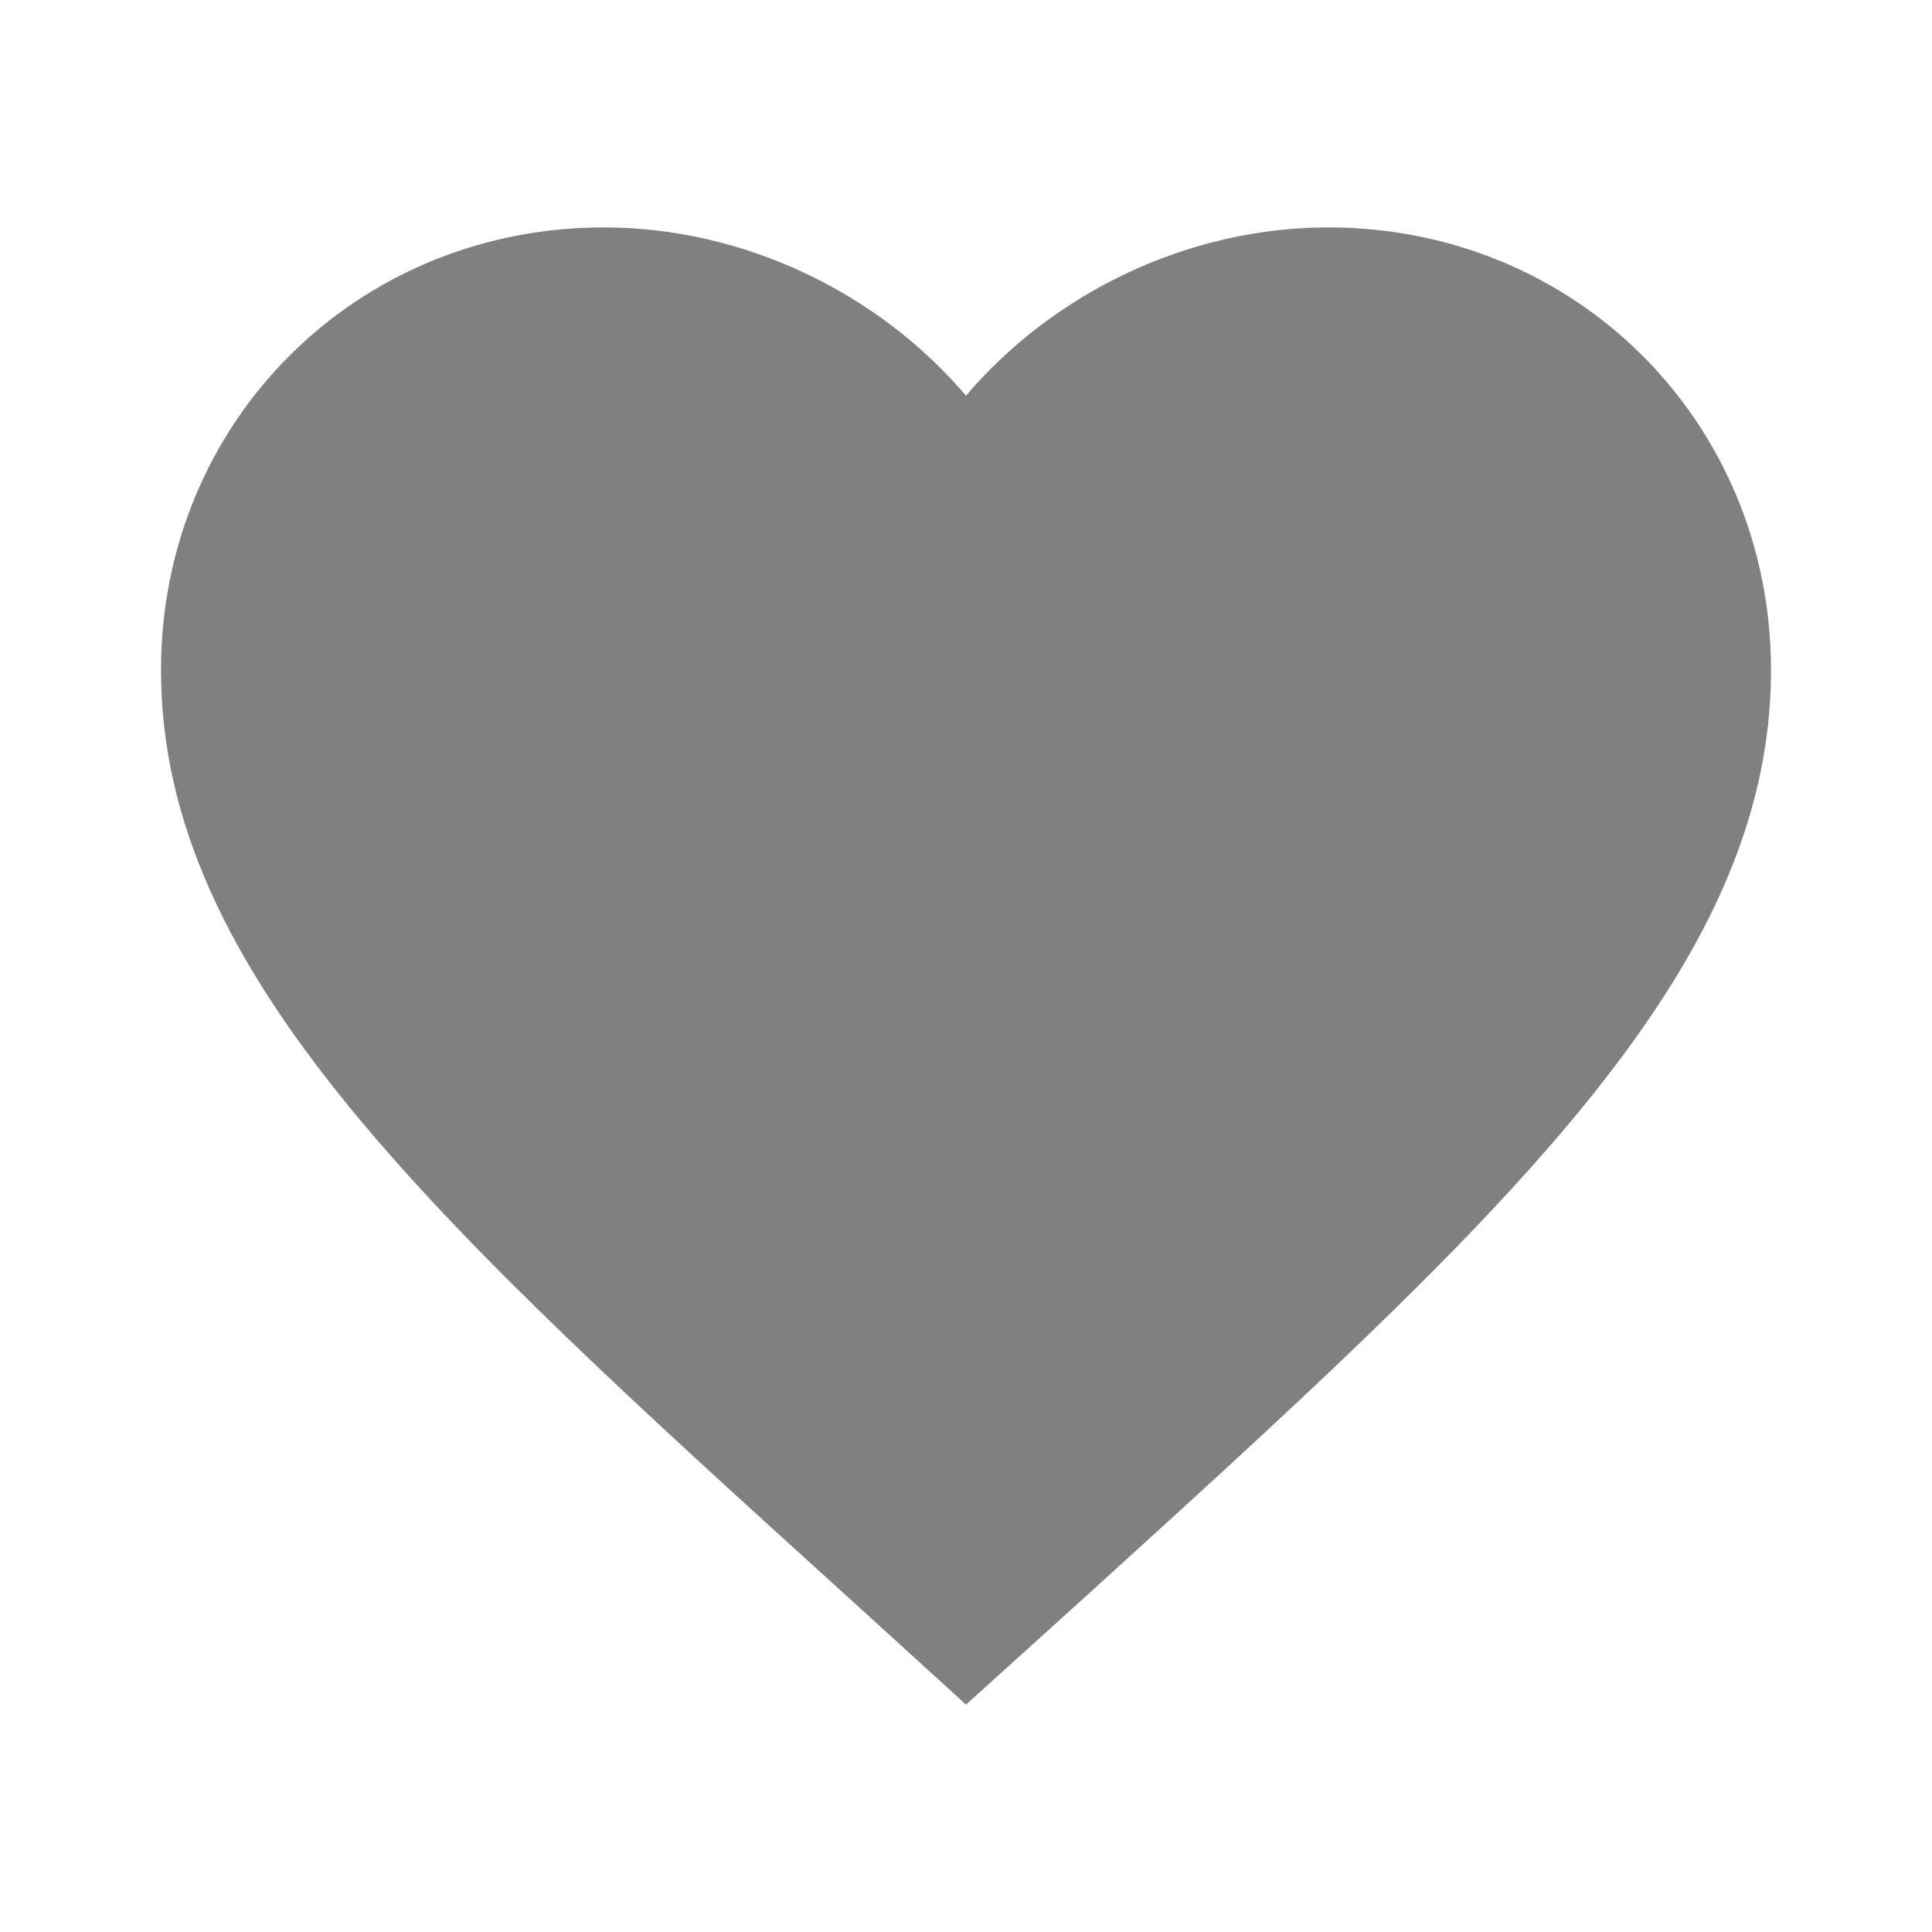
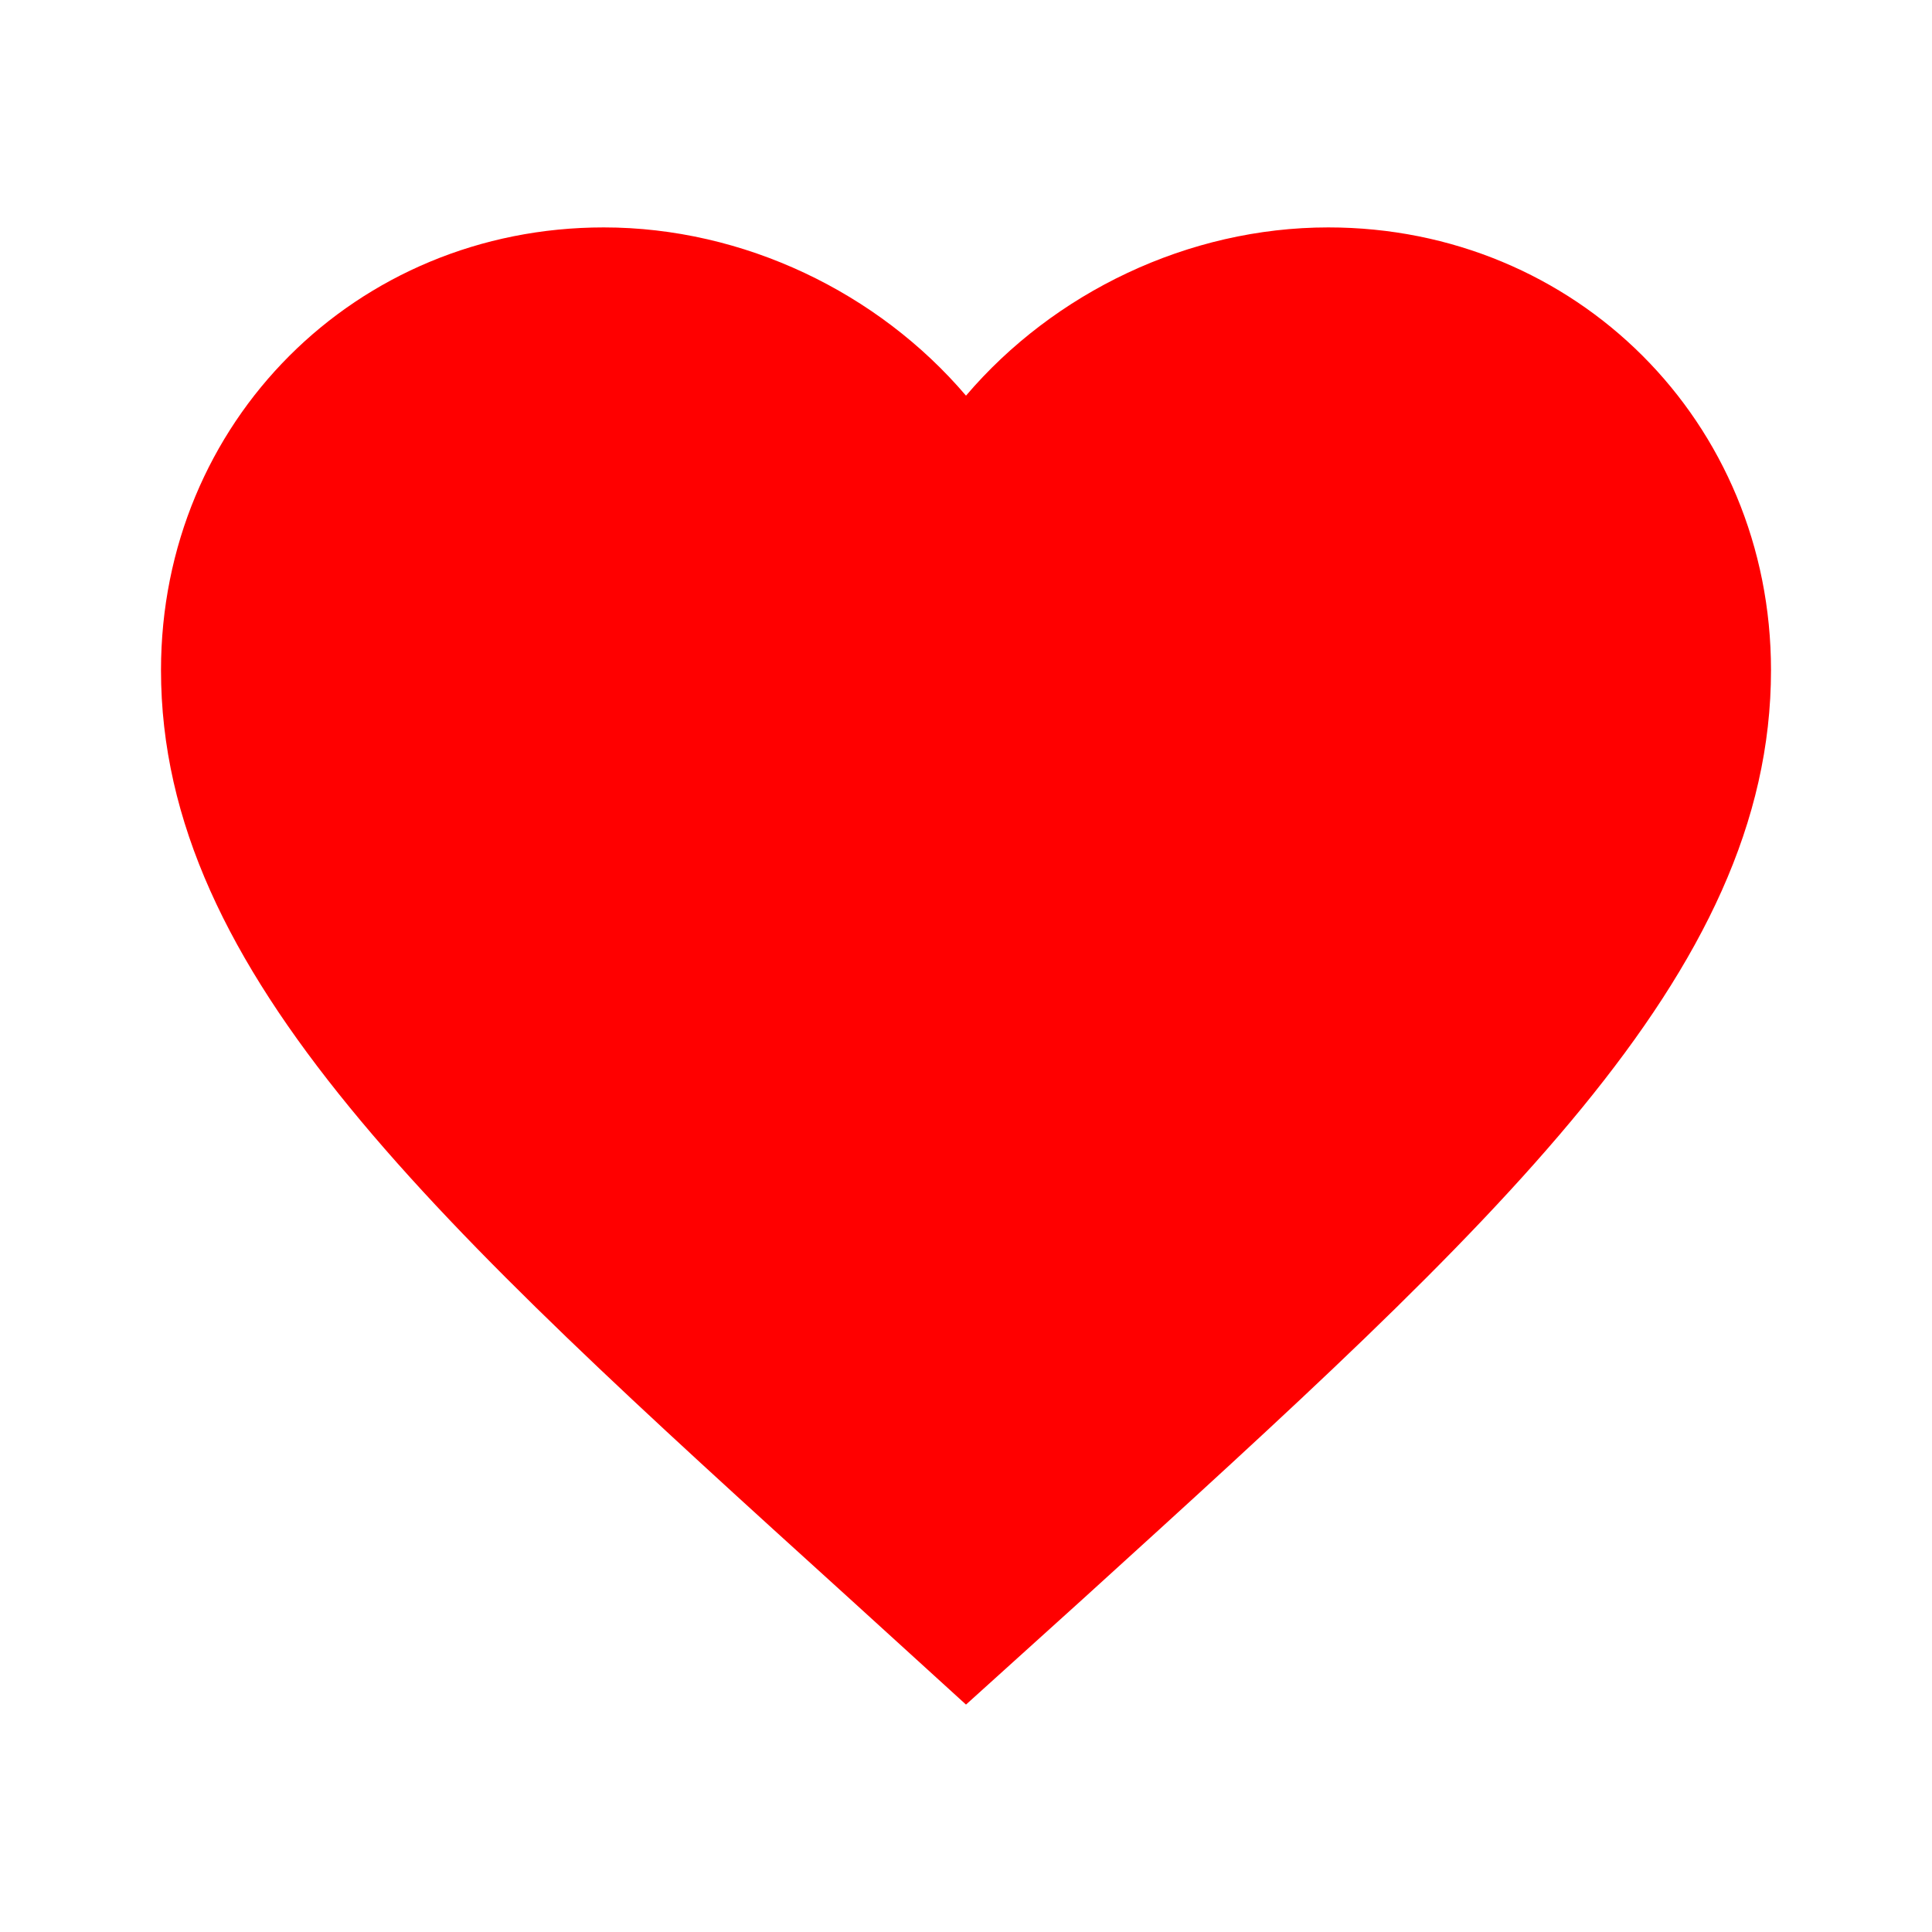
<svg xmlns="http://www.w3.org/2000/svg" width="24" height="24" viewBox="0 0 24 24" fill="none">
-   <path d="M12 21.175L10.55 19.855C5.4 15.185 2 12.105 2 8.325C2 5.245 4.42 2.825 7.5 2.825C9.24 2.825 10.91 3.635 12 4.915C13.09 3.635 14.76 2.825 16.5 2.825C19.58 2.825 22 5.245 22 8.325C22 12.105 18.6 15.185 13.45 19.865L12 21.175Z" fill="grey" />
+   <path d="M12 21.175L10.55 19.855C5.4 15.185 2 12.105 2 8.325C2 5.245 4.42 2.825 7.5 2.825C9.24 2.825 10.91 3.635 12 4.915C13.09 3.635 14.76 2.825 16.5 2.825C19.58 2.825 22 5.245 22 8.325C22 12.105 18.6 15.185 13.45 19.865L12 21.175Z" fill="red" />
</svg>
